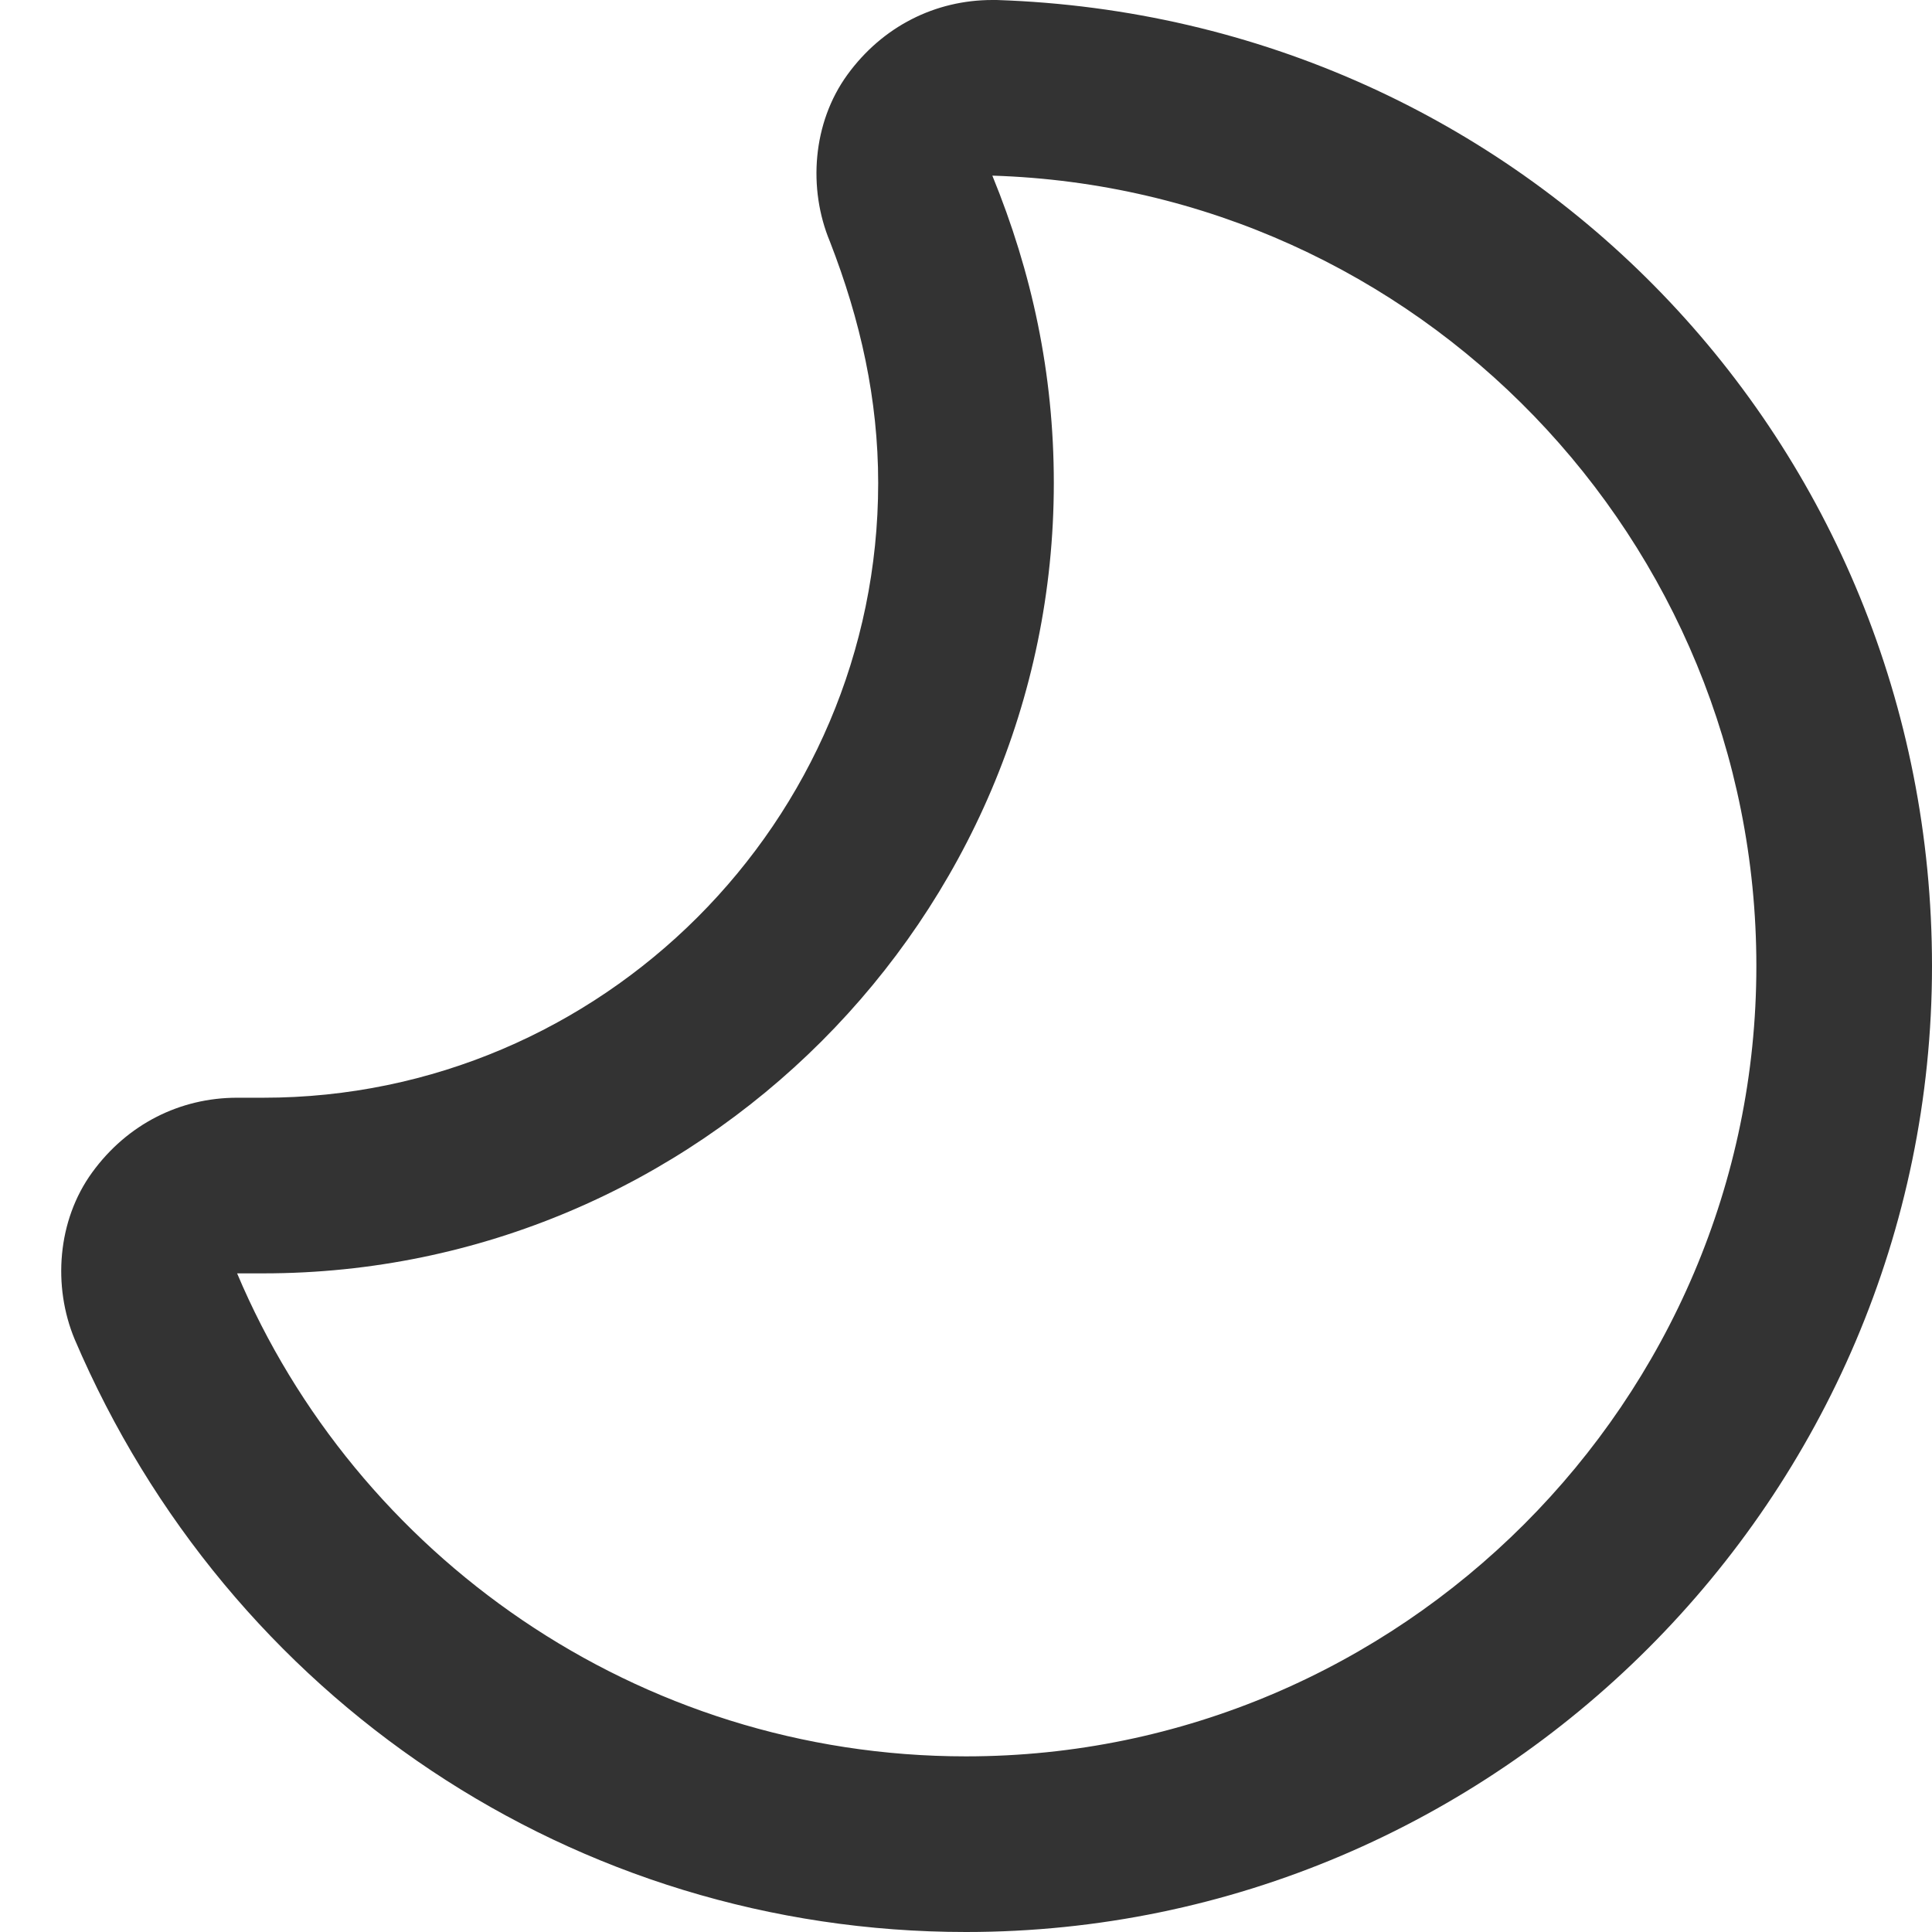
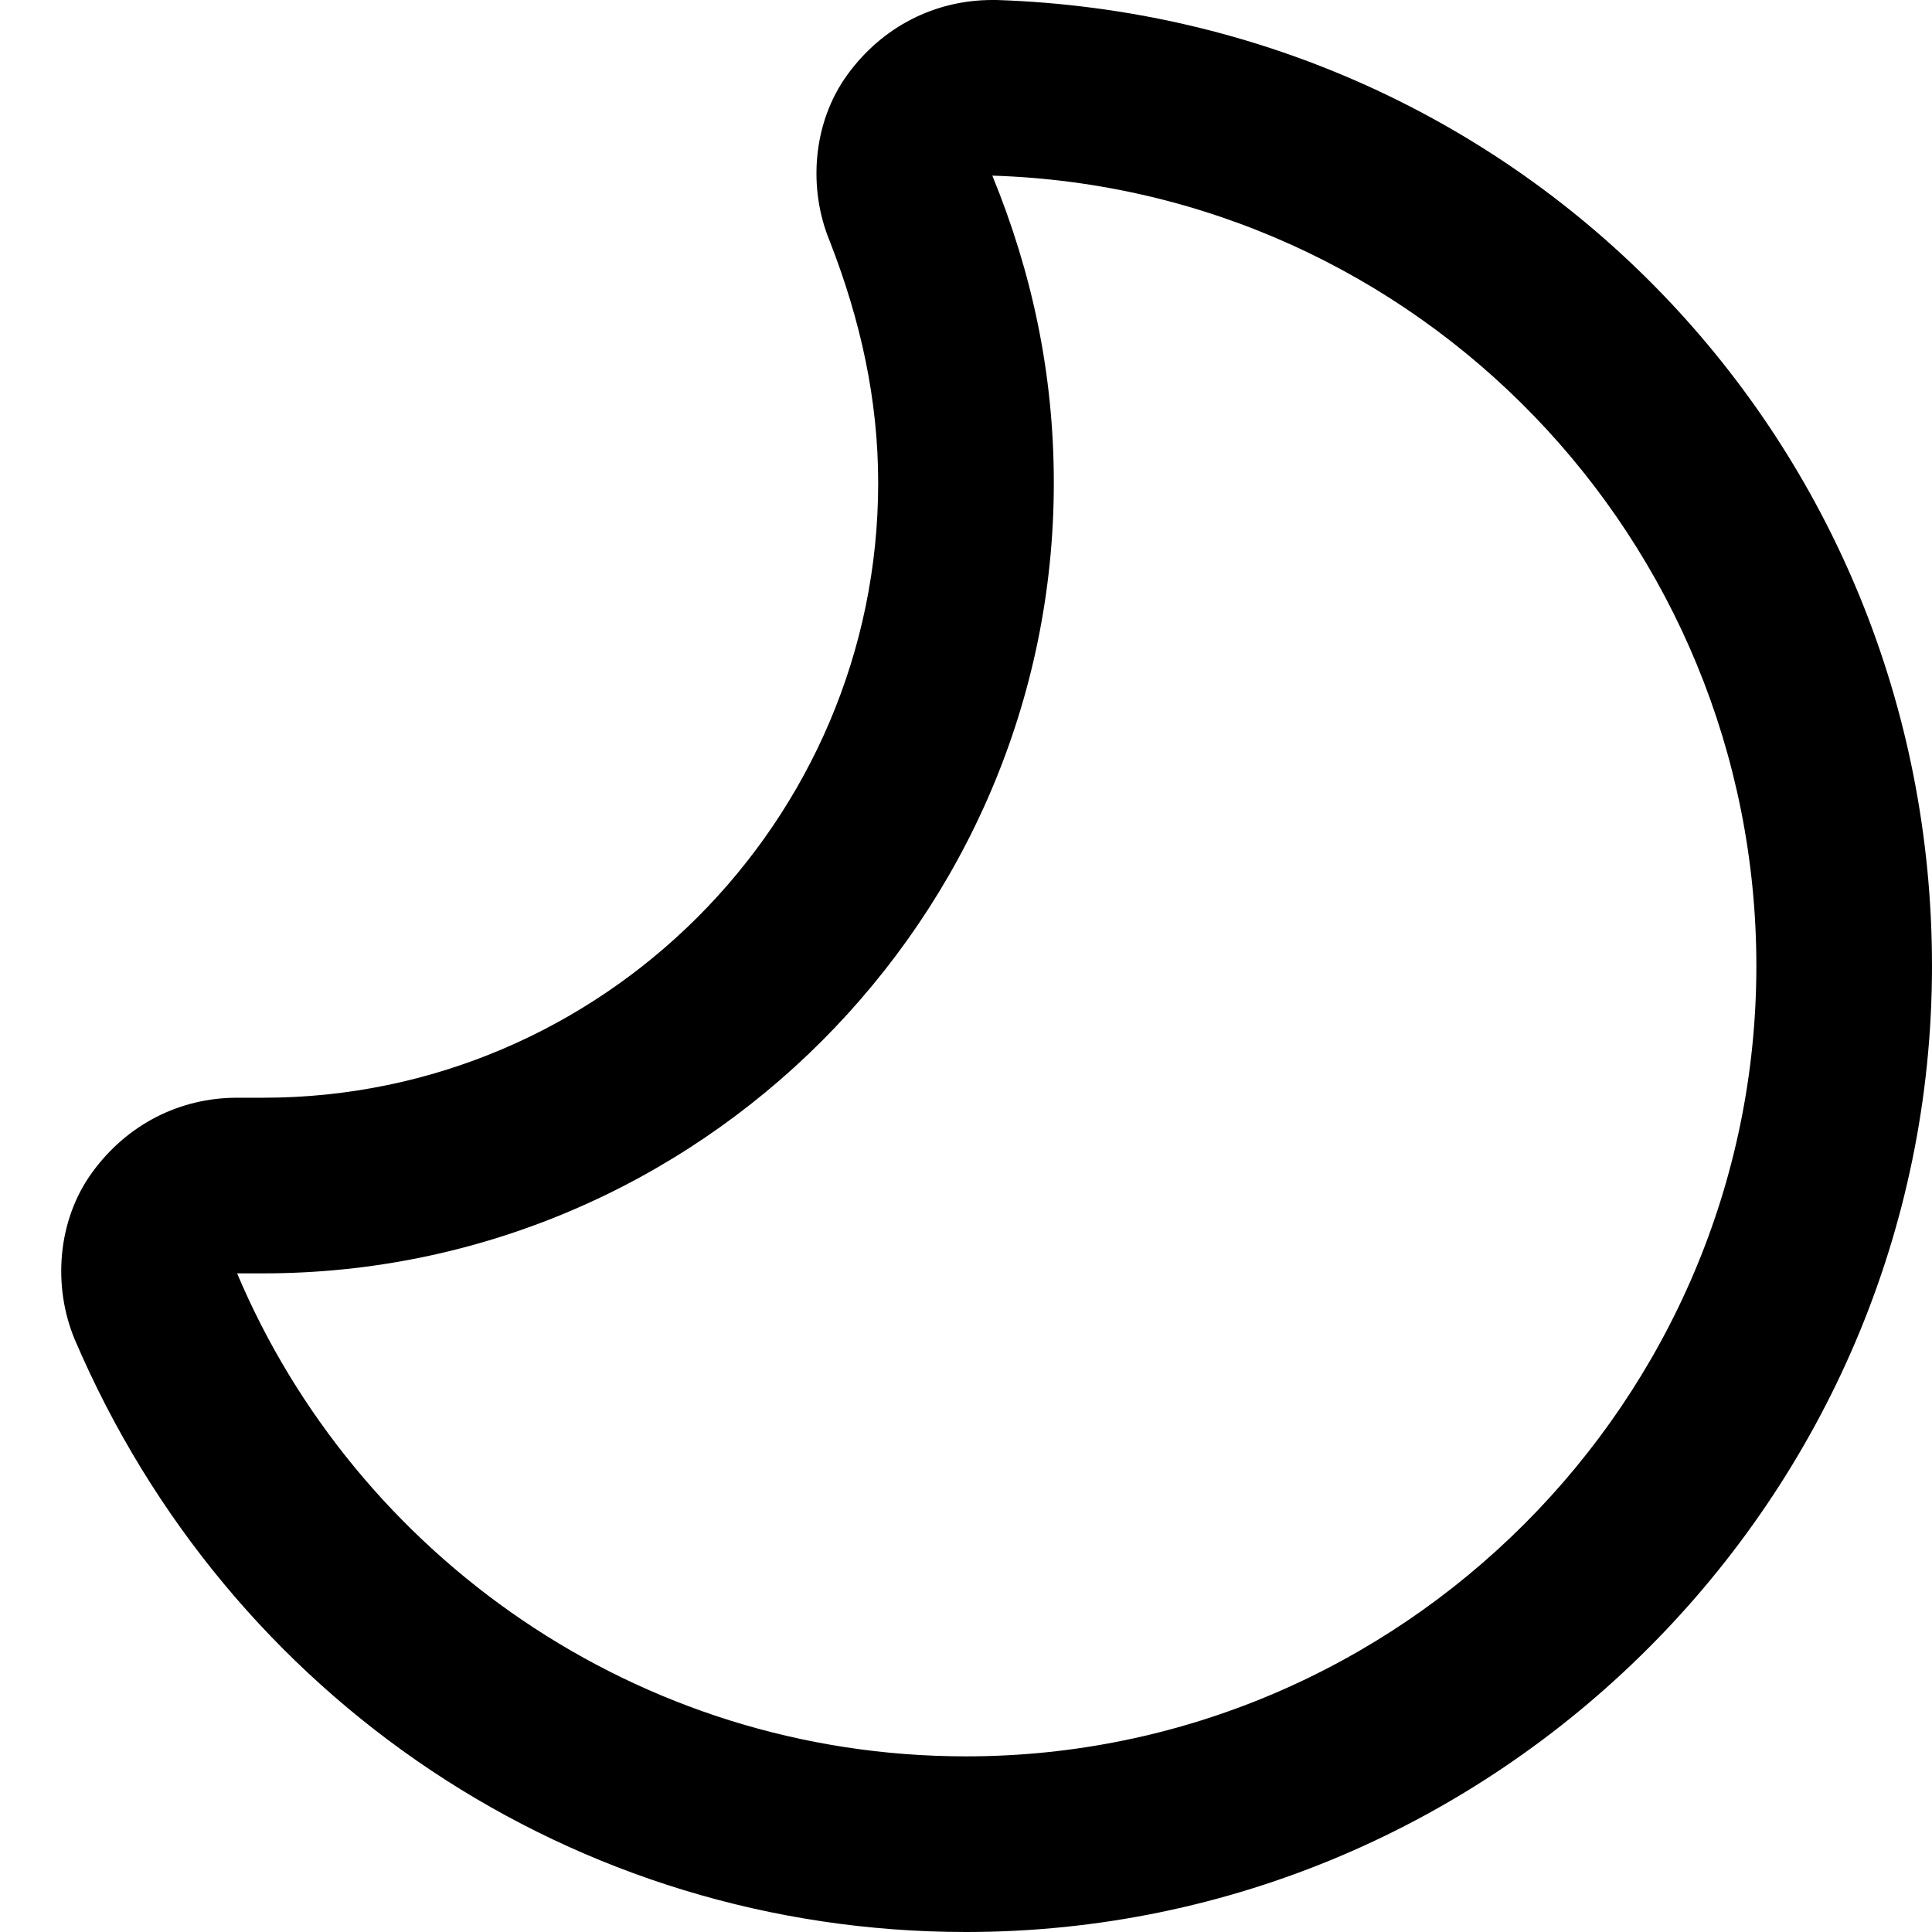
<svg xmlns="http://www.w3.org/2000/svg" t="1686378304775" class="icon" viewBox="0 0 1024 1024" version="1.1" p-id="2502" width="200" height="200">
-   <path d="M525.964 93.091c225.745 6.982 404.945 193.164 404.945 418.909 0 230.4-188.509 418.909-418.909 418.909-174.545 0-323.491-107.055-386.327-256H139.636c230.4 0 418.909-188.509 418.909-418.909 0-58.182-11.636-111.709-32.582-162.909m0-93.091c-30.255 0-58.182 13.964-76.8 39.564-18.618 25.6-20.945 60.509-9.309 88.436 16.291 41.891 25.6 83.782 25.6 128 0 179.2-146.618 325.818-325.818 325.818h-11.636-2.327c-30.255 0-58.182 13.964-76.8 39.564-18.618 25.6-20.945 60.509-9.309 88.436C121.018 900.655 304.873 1024 512 1024c281.6 0 512-230.4 512-512C1024 235.055 807.564 9.309 528.291 0h-2.327z" fill="#333333" p-id="2503" data-spm-anchor-id="a313x.7781069.0.i0" class="selected" />
+   <path d="M525.964 93.091c225.745 6.982 404.945 193.164 404.945 418.909 0 230.4-188.509 418.909-418.909 418.909-174.545 0-323.491-107.055-386.327-256H139.636c230.4 0 418.909-188.509 418.909-418.909 0-58.182-11.636-111.709-32.582-162.909m0-93.091c-30.255 0-58.182 13.964-76.8 39.564-18.618 25.6-20.945 60.509-9.309 88.436 16.291 41.891 25.6 83.782 25.6 128 0 179.2-146.618 325.818-325.818 325.818h-11.636-2.327c-30.255 0-58.182 13.964-76.8 39.564-18.618 25.6-20.945 60.509-9.309 88.436C121.018 900.655 304.873 1024 512 1024c281.6 0 512-230.4 512-512C1024 235.055 807.564 9.309 528.291 0h-2.327z" fill="" p-id="2503" data-spm-anchor-id="a313x.7781069.0.i0" class="selected" />
</svg>
